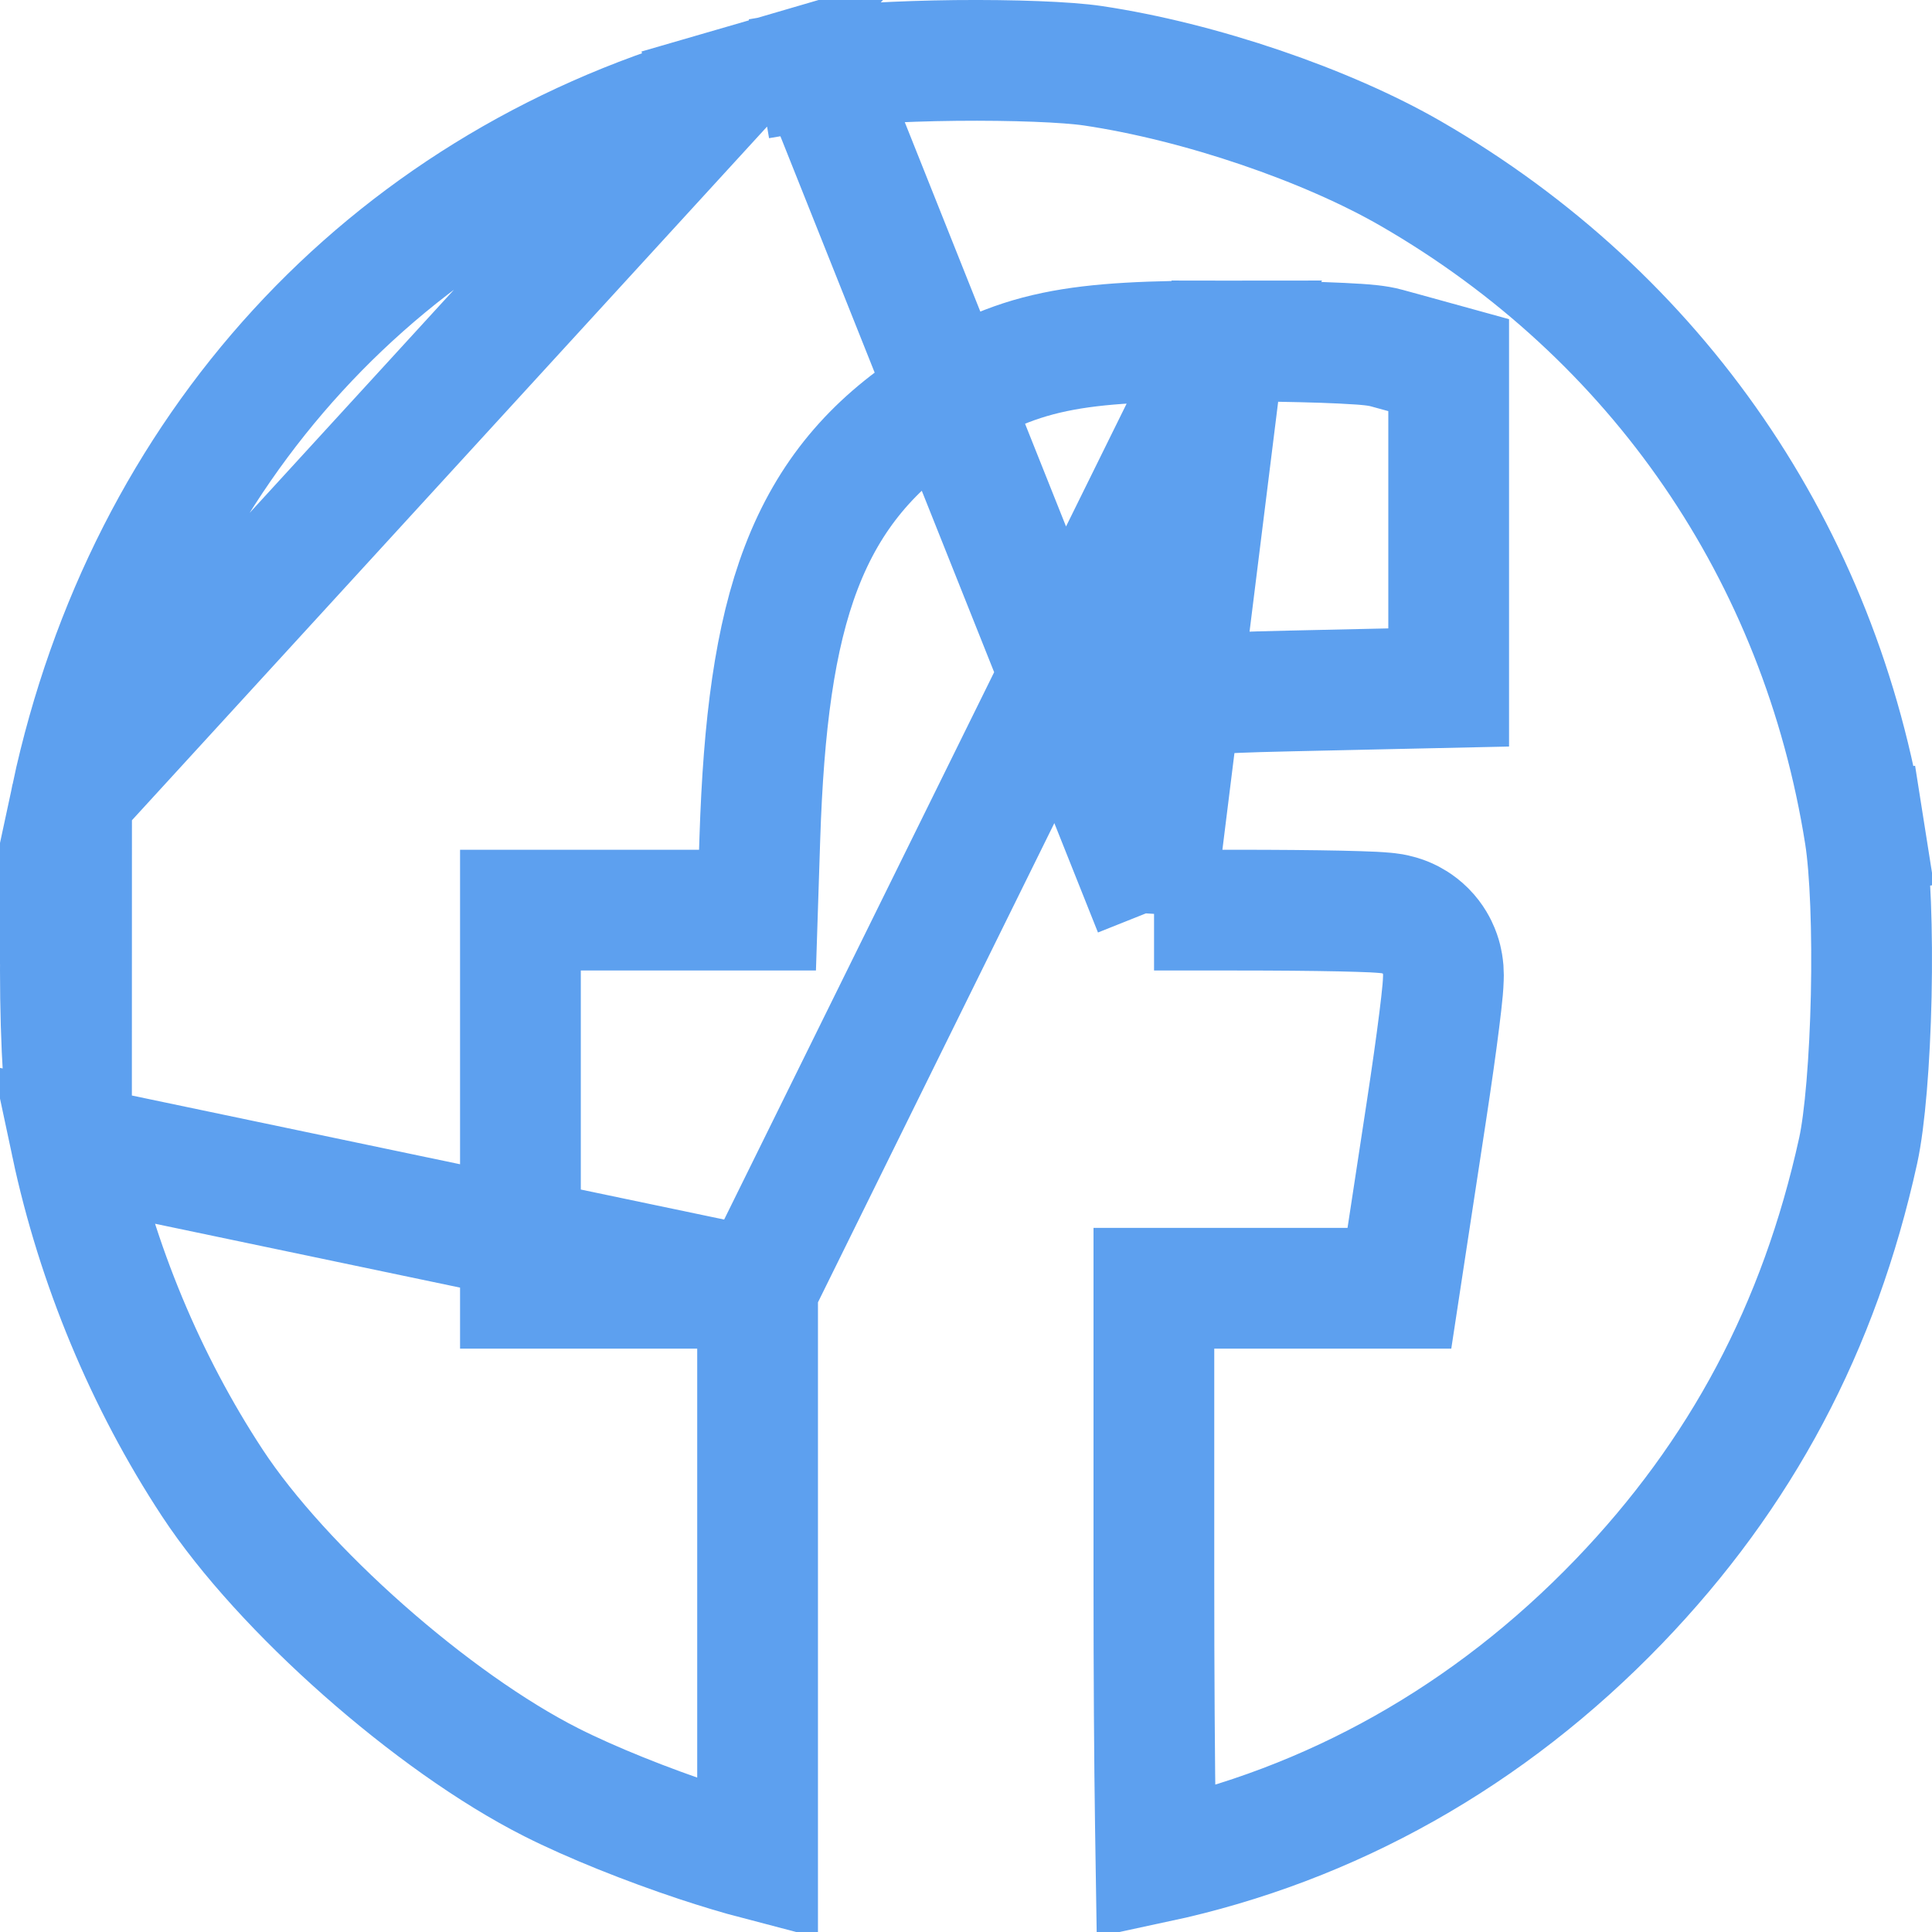
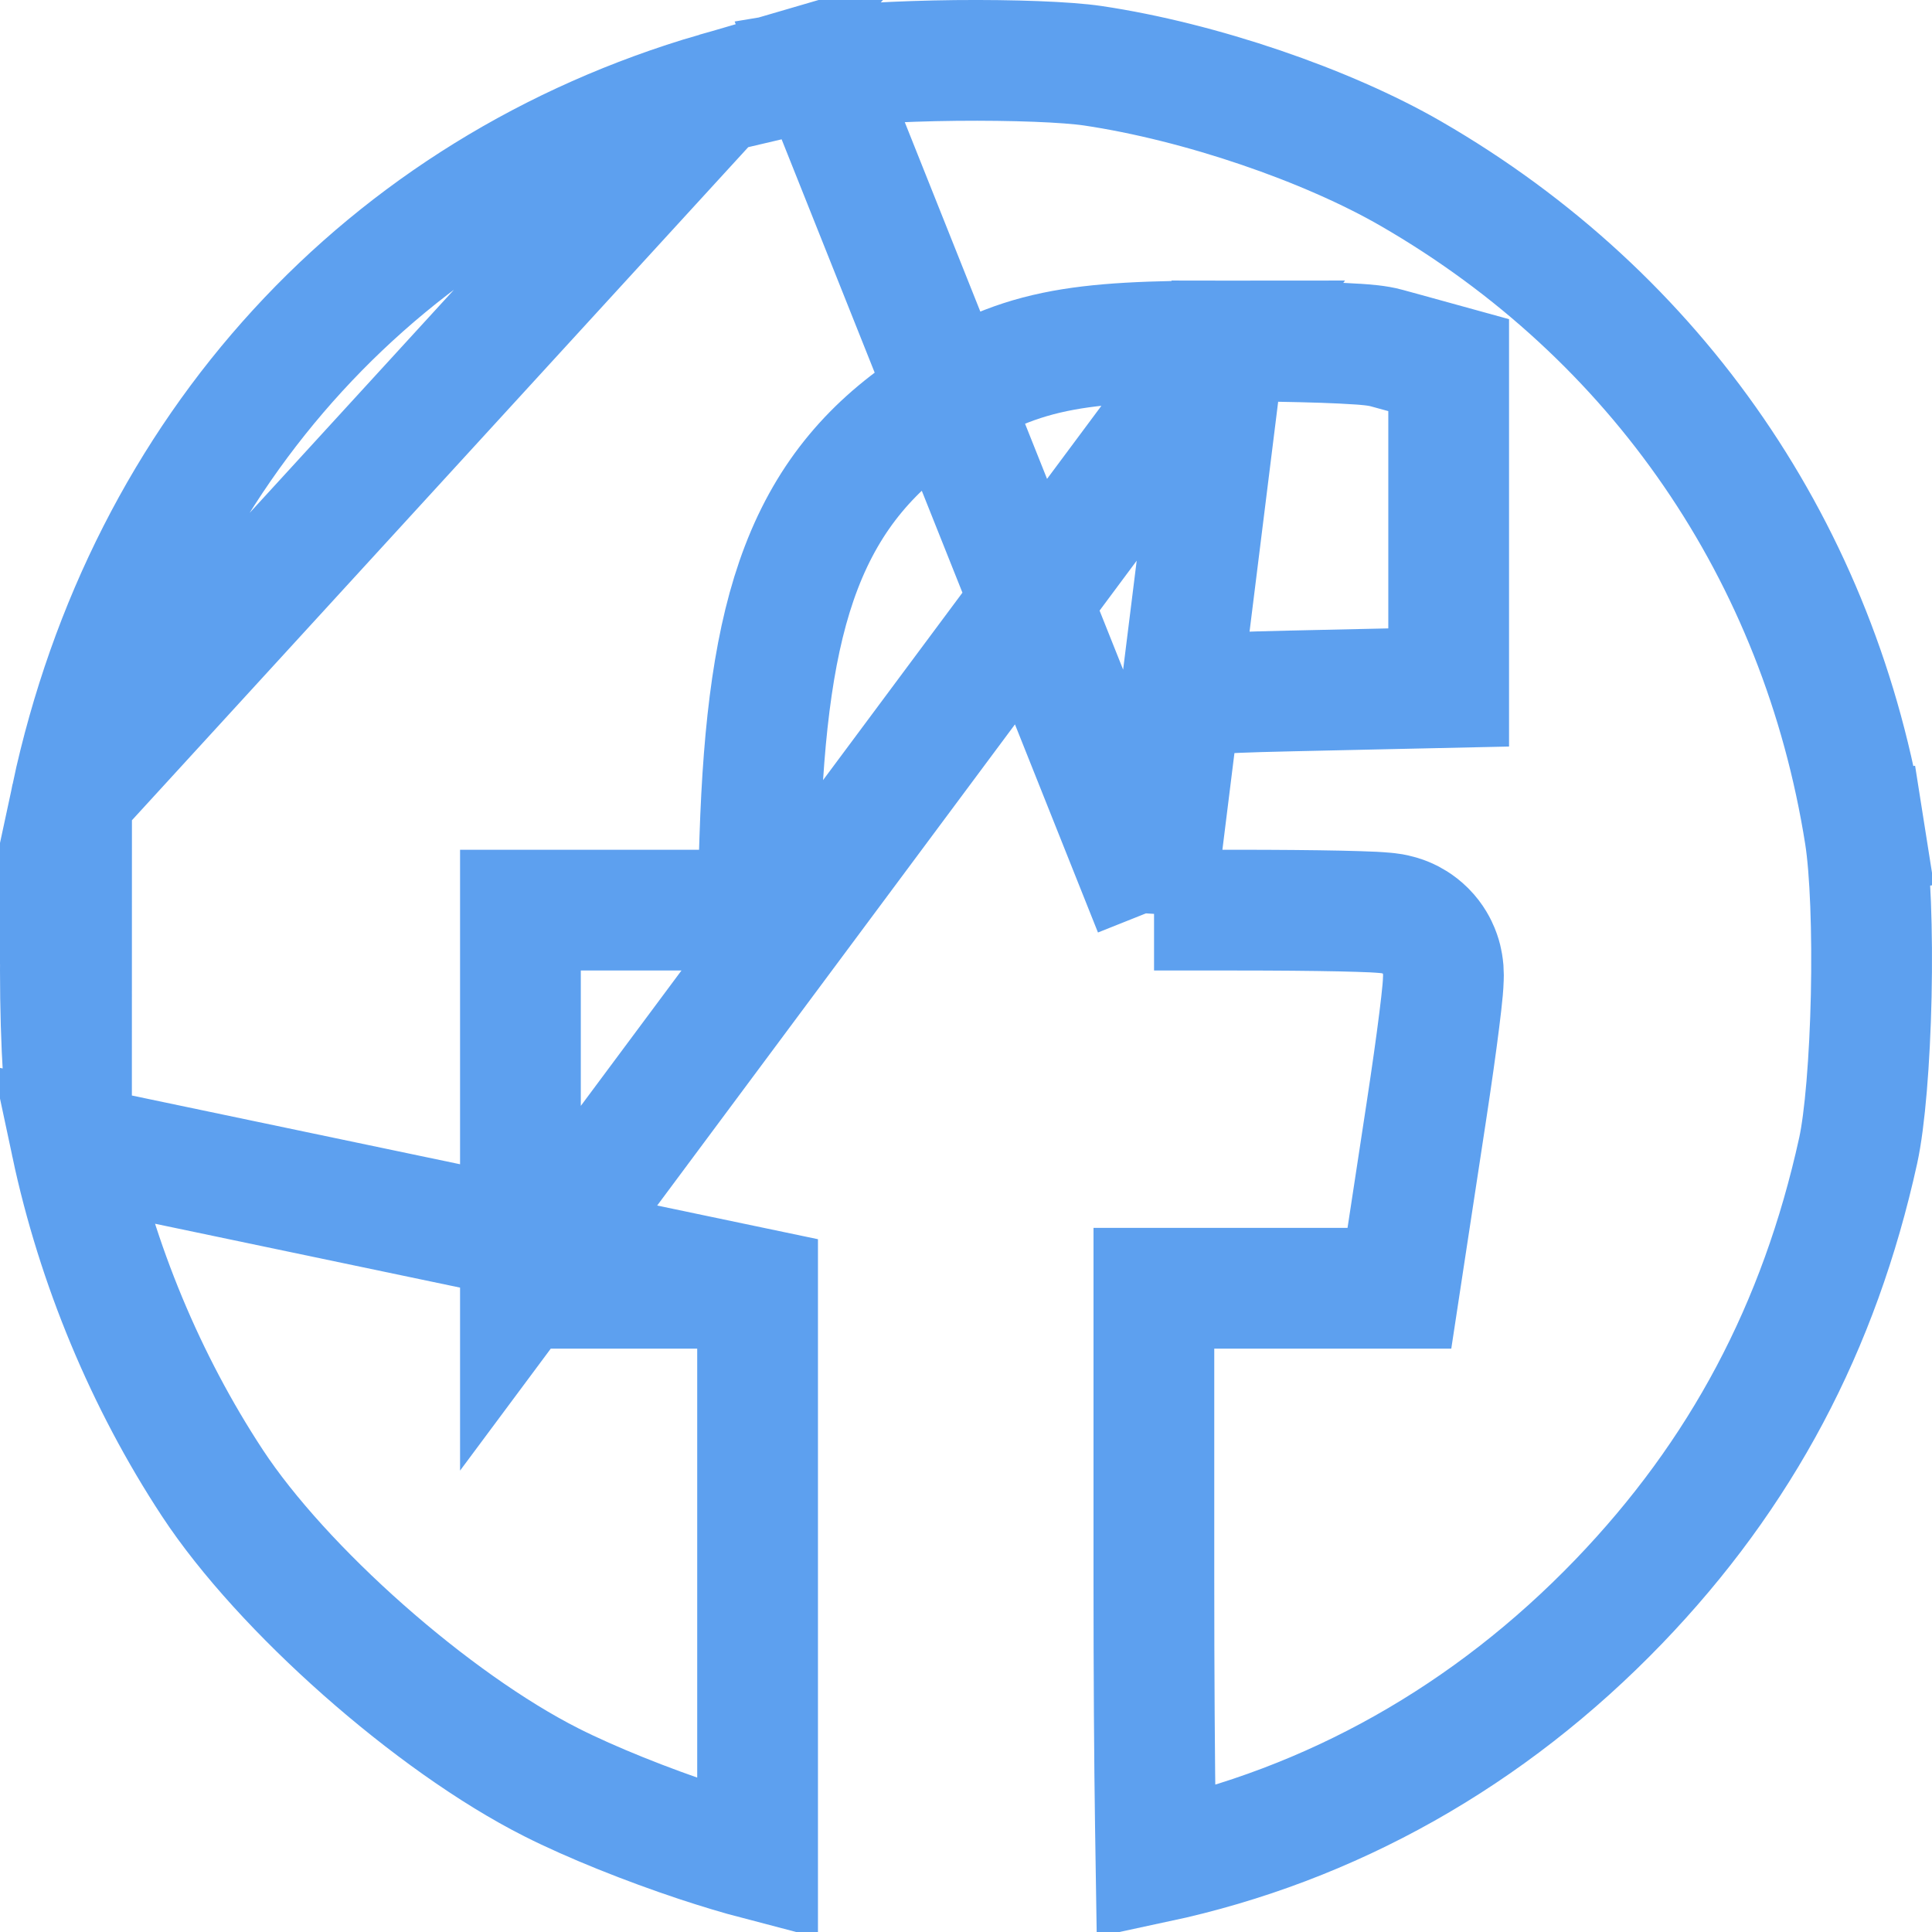
<svg xmlns="http://www.w3.org/2000/svg" width="24" height="24" viewBox="0 0 24 24" fill="none">
-   <path d="M14.336 11.306H15.362C15.855 11.306 16.309 11.31 16.645 11.317C16.812 11.321 16.954 11.325 17.059 11.33C17.11 11.333 17.161 11.336 17.204 11.34C17.224 11.342 17.257 11.345 17.293 11.351C17.309 11.354 17.344 11.361 17.386 11.373C17.407 11.379 17.444 11.391 17.488 11.411C17.521 11.426 17.615 11.471 17.708 11.564L17.709 11.565C17.808 11.664 17.854 11.766 17.873 11.812C17.895 11.866 17.907 11.911 17.912 11.938C17.924 11.991 17.927 12.035 17.929 12.055C17.932 12.098 17.931 12.137 17.93 12.157C17.929 12.203 17.925 12.253 17.921 12.3C17.912 12.396 17.898 12.525 17.879 12.673C17.842 12.971 17.785 13.372 17.719 13.806L17.481 15.366L17.384 16.003H16.739H15.162H14.334V19.603C14.334 20.797 14.341 21.885 14.353 22.676C14.356 22.844 14.359 22.998 14.361 23.136C16.536 22.67 18.5 21.566 20.109 19.895C21.629 18.315 22.6 16.49 23.083 14.293L23.083 14.293C23.166 13.915 23.227 13.176 23.245 12.371C23.262 11.57 23.234 10.801 23.166 10.37M14.336 11.306L10.167 0.853L10.041 0.114L10.167 0.853C10.495 0.798 11.161 0.759 11.874 0.751C12.588 0.744 13.253 0.769 13.577 0.817L13.577 0.817C14.907 1.015 16.483 1.554 17.528 2.158C20.589 3.926 22.613 6.875 23.166 10.37M14.336 11.306L14.336 11.199V11.199C14.339 10.326 14.405 9.732 14.521 9.328C14.632 8.94 14.772 8.784 14.897 8.701L14.897 8.701C14.973 8.65 14.99 8.642 14.996 8.639L14.996 8.639C14.996 8.639 14.998 8.639 15.002 8.637C15.008 8.636 15.021 8.632 15.048 8.628C15.187 8.606 15.432 8.597 16.043 8.583C16.043 8.583 16.043 8.583 16.043 8.583L17.263 8.556L17.996 8.54V7.807V6.457V5.107V4.536L17.445 4.384L17.226 4.324L17.226 4.324C17.109 4.291 16.953 4.281 16.87 4.275L16.867 4.275C16.749 4.267 16.599 4.26 16.43 4.254C16.092 4.243 15.661 4.235 15.216 4.235L14.336 11.306ZM23.166 10.37L23.907 10.253L23.166 10.37C23.166 10.37 23.166 10.37 23.166 10.37ZM9.411 16.003V19.608V23.1C9.193 23.043 8.941 22.967 8.674 22.879C8.036 22.667 7.349 22.393 6.85 22.141C5.373 21.395 3.506 19.742 2.638 18.422C1.812 17.165 1.205 15.708 0.888 14.218L9.411 16.003ZM9.411 16.003H8.688H7.215H6.465V15.252V13.654V12.056V11.306H7.215H8.675H9.41L9.439 10.413C9.485 9.006 9.622 7.916 9.954 7.05C10.301 6.144 10.846 5.519 11.614 5.02C12.095 4.708 12.523 4.493 13.105 4.372C13.651 4.258 14.305 4.235 15.216 4.235L9.411 16.003ZM8.898 1.151L8.689 0.431L8.898 1.151ZM0.75 12.054C0.75 11.141 0.804 10.296 0.889 9.898L0.888 14.218C0.803 13.815 0.75 12.967 0.75 12.054ZM0.889 9.898C1.816 5.578 4.783 2.351 8.898 1.151L0.889 9.898Z" stroke="#5DA0EF" stroke-width="1.5" />
+   <path d="M6.465 16.003V15.252V13.654V12.056V11.306H7.215H8.675H9.41L9.439 10.413C9.485 9.006 9.622 7.916 9.954 7.05C10.301 6.144 10.846 5.519 11.615 5.02C12.095 4.708 12.523 4.493 13.105 4.372C13.651 4.258 14.305 4.235 15.216 4.235L6.465 16.003ZM6.465 16.003H7.215H8.688H9.411M6.465 16.003H9.411M9.411 16.003V19.608V23.1C9.193 23.043 8.941 22.967 8.674 22.879C8.036 22.667 7.349 22.393 6.85 22.141C5.373 21.395 3.506 19.742 2.638 18.422C1.812 17.165 1.205 15.708 0.888 14.218L9.411 16.003ZM14.336 11.306H15.362C15.855 11.306 16.309 11.31 16.645 11.317C16.812 11.321 16.954 11.325 17.059 11.33C17.11 11.333 17.161 11.336 17.204 11.34C17.224 11.342 17.257 11.345 17.293 11.351C17.309 11.354 17.344 11.361 17.386 11.373C17.407 11.379 17.444 11.391 17.488 11.411C17.521 11.426 17.615 11.471 17.708 11.564L17.709 11.565C17.808 11.664 17.854 11.766 17.873 11.812C17.895 11.866 17.907 11.911 17.912 11.938C17.924 11.991 17.927 12.035 17.929 12.055C17.932 12.098 17.931 12.137 17.93 12.157C17.929 12.203 17.925 12.253 17.921 12.3C17.912 12.396 17.898 12.525 17.879 12.673C17.842 12.971 17.785 13.372 17.719 13.806C17.719 13.806 17.719 13.806 17.719 13.806L17.481 15.366L17.384 16.003H16.739H15.162H14.334V19.603C14.334 20.797 14.341 21.885 14.353 22.676C14.356 22.844 14.359 22.998 14.361 23.136C16.536 22.67 18.5 21.566 20.109 19.895C21.629 18.315 22.6 16.49 23.083 14.293L23.083 14.293C23.166 13.915 23.227 13.176 23.245 12.371C23.262 11.57 23.234 10.801 23.166 10.37M14.336 11.306L10.167 0.853C10.495 0.798 11.161 0.759 11.874 0.751C12.588 0.744 13.253 0.769 13.577 0.817L13.577 0.817C14.907 1.015 16.483 1.554 17.528 2.158C20.589 3.926 22.613 6.875 23.166 10.37M14.336 11.306L14.336 11.199V11.199C14.339 10.326 14.405 9.732 14.521 9.328C14.632 8.94 14.772 8.784 14.897 8.701L14.897 8.701C14.973 8.65 14.99 8.642 14.996 8.639C14.996 8.639 14.997 8.639 15.002 8.637C15.008 8.636 15.021 8.632 15.048 8.628C15.187 8.606 15.432 8.597 16.043 8.583C16.043 8.583 16.043 8.583 16.043 8.583L17.263 8.556L17.996 8.54V7.807V6.457V5.107V4.536L17.445 4.384L17.226 4.324L17.226 4.324C17.109 4.291 16.953 4.281 16.87 4.275L16.867 4.275C16.749 4.267 16.599 4.26 16.43 4.254C16.092 4.243 15.661 4.235 15.216 4.235L14.336 11.306ZM23.166 10.37L23.907 10.253L23.166 10.37ZM0.889 9.898C1.816 5.578 4.783 2.351 8.898 1.151L0.889 9.898ZM0.889 9.898C0.804 10.296 0.75 11.141 0.75 12.054C0.75 12.967 0.803 13.815 0.888 14.218L0.889 9.898ZM8.898 1.151C9.269 1.043 9.849 0.907 10.167 0.853L8.898 1.151Z" stroke="#5DA0EF" stroke-width="1.5" />
</svg>
